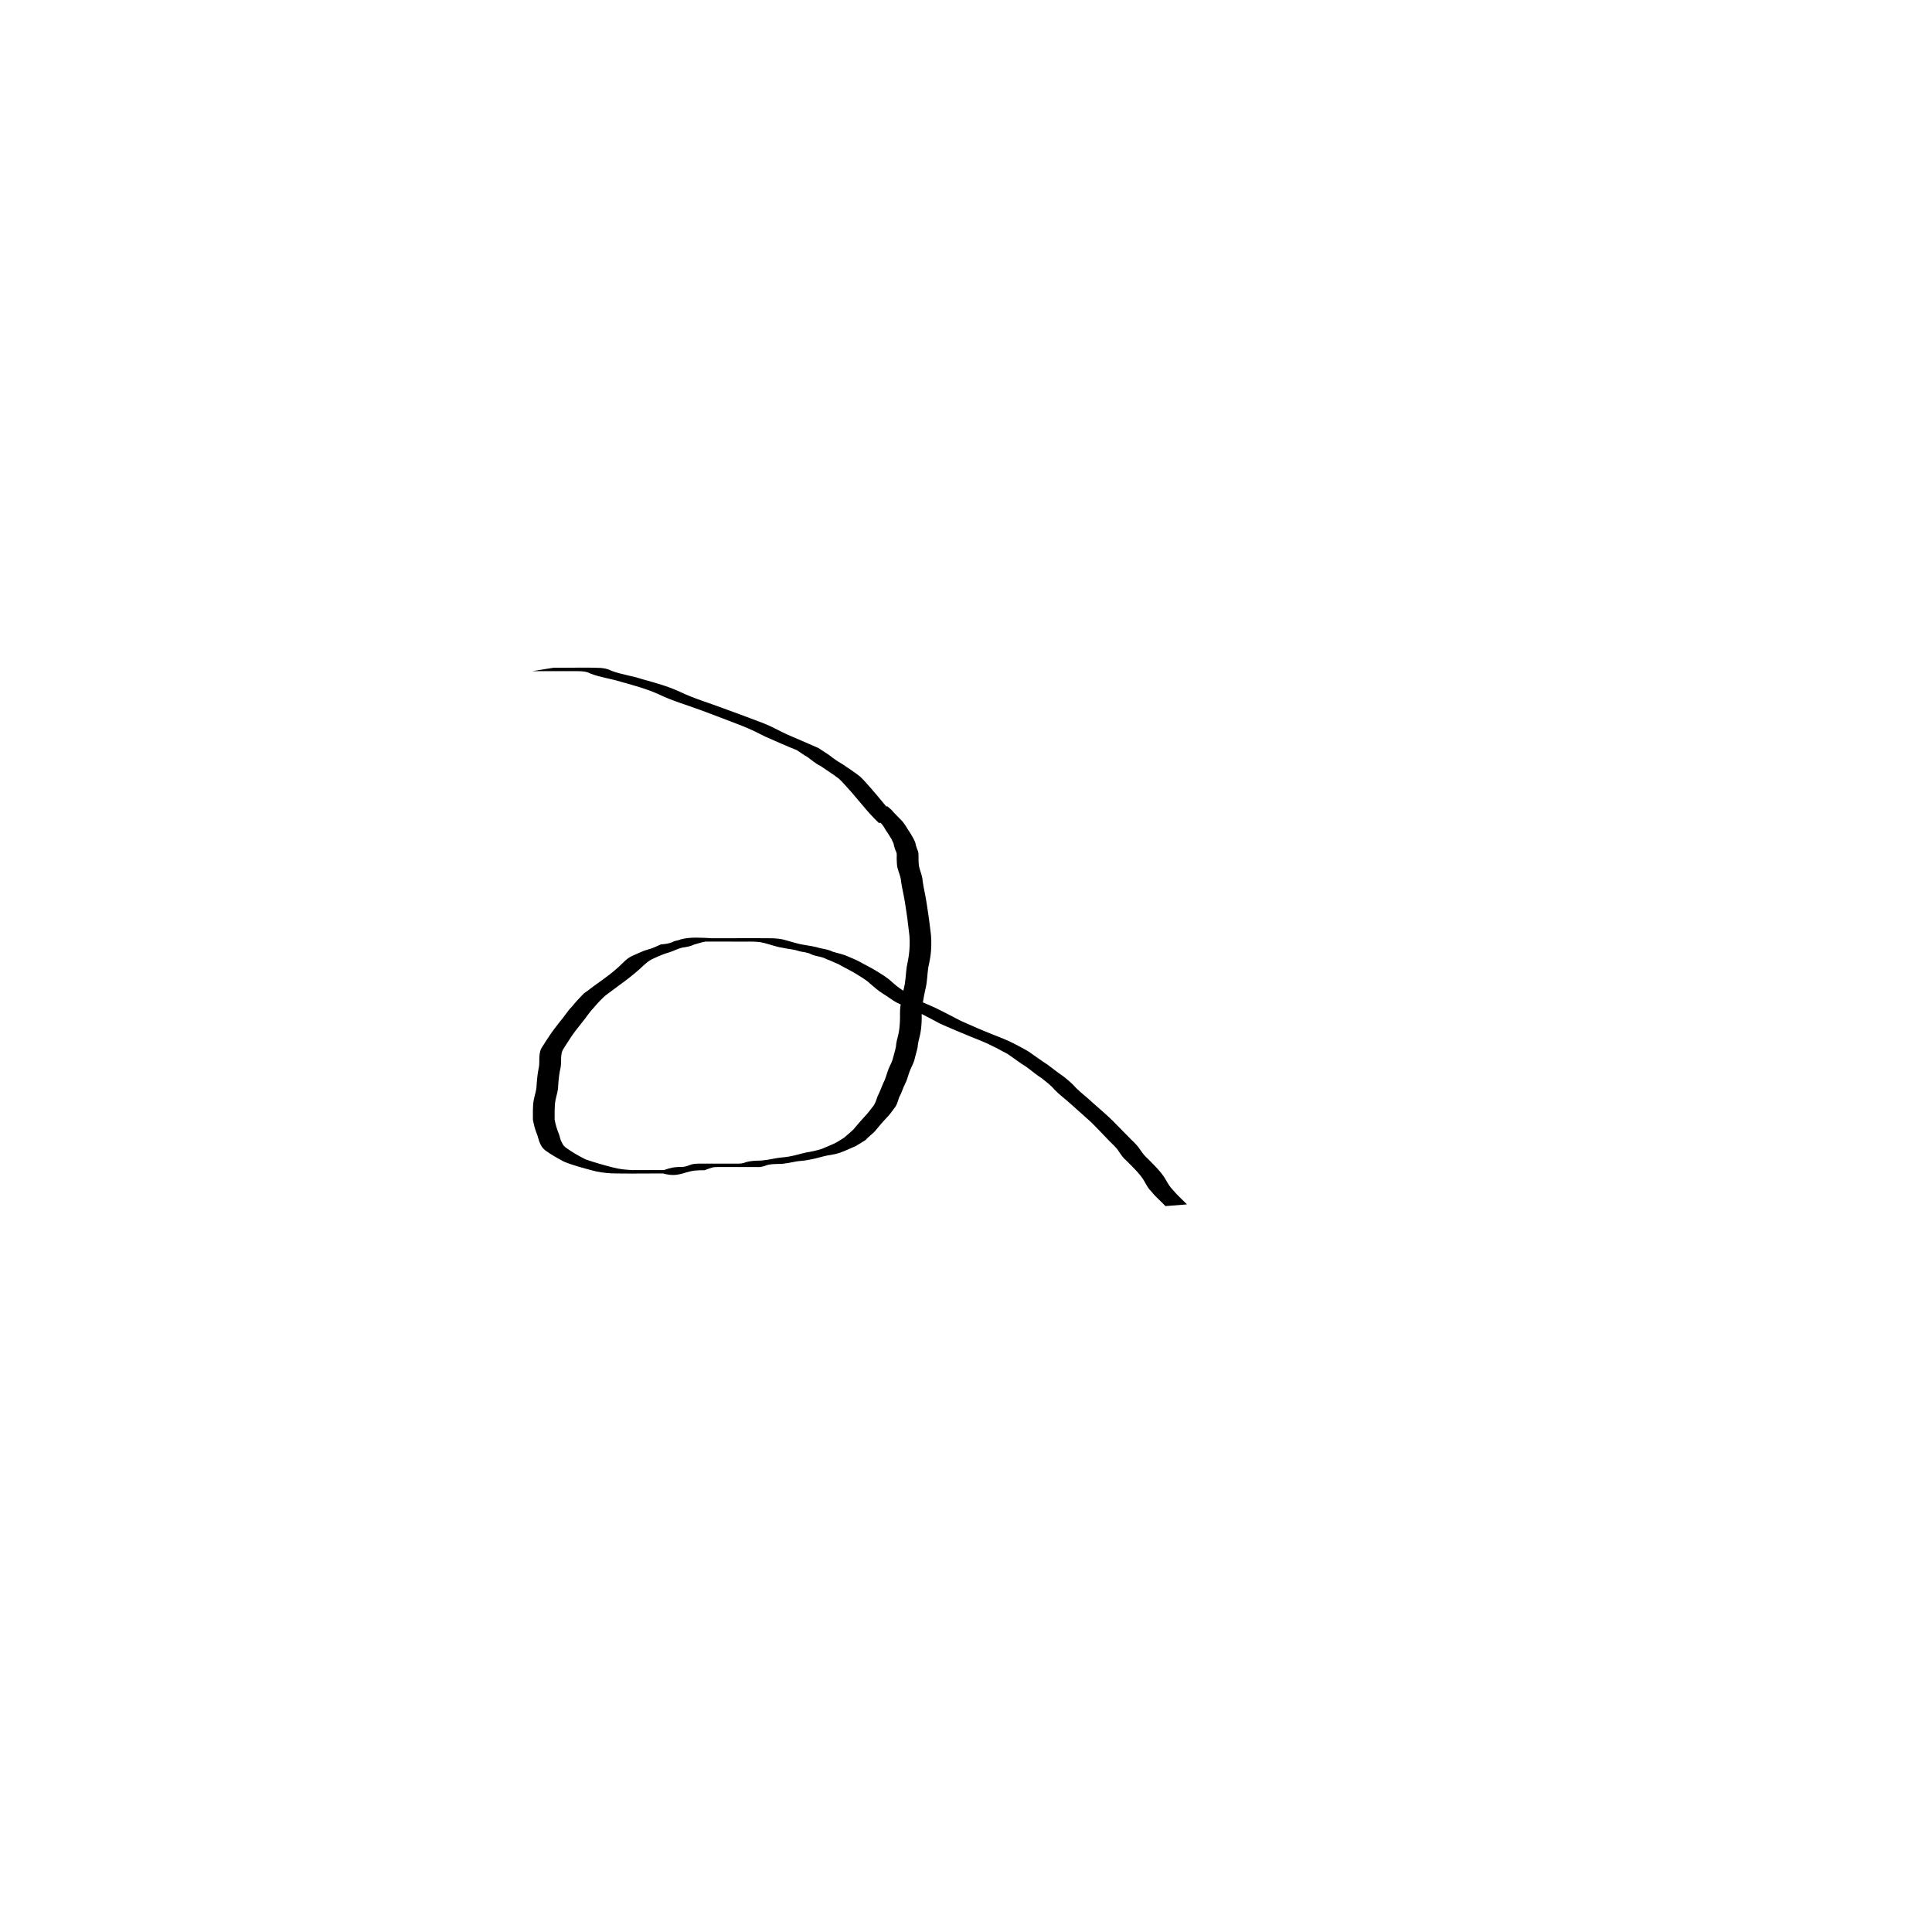
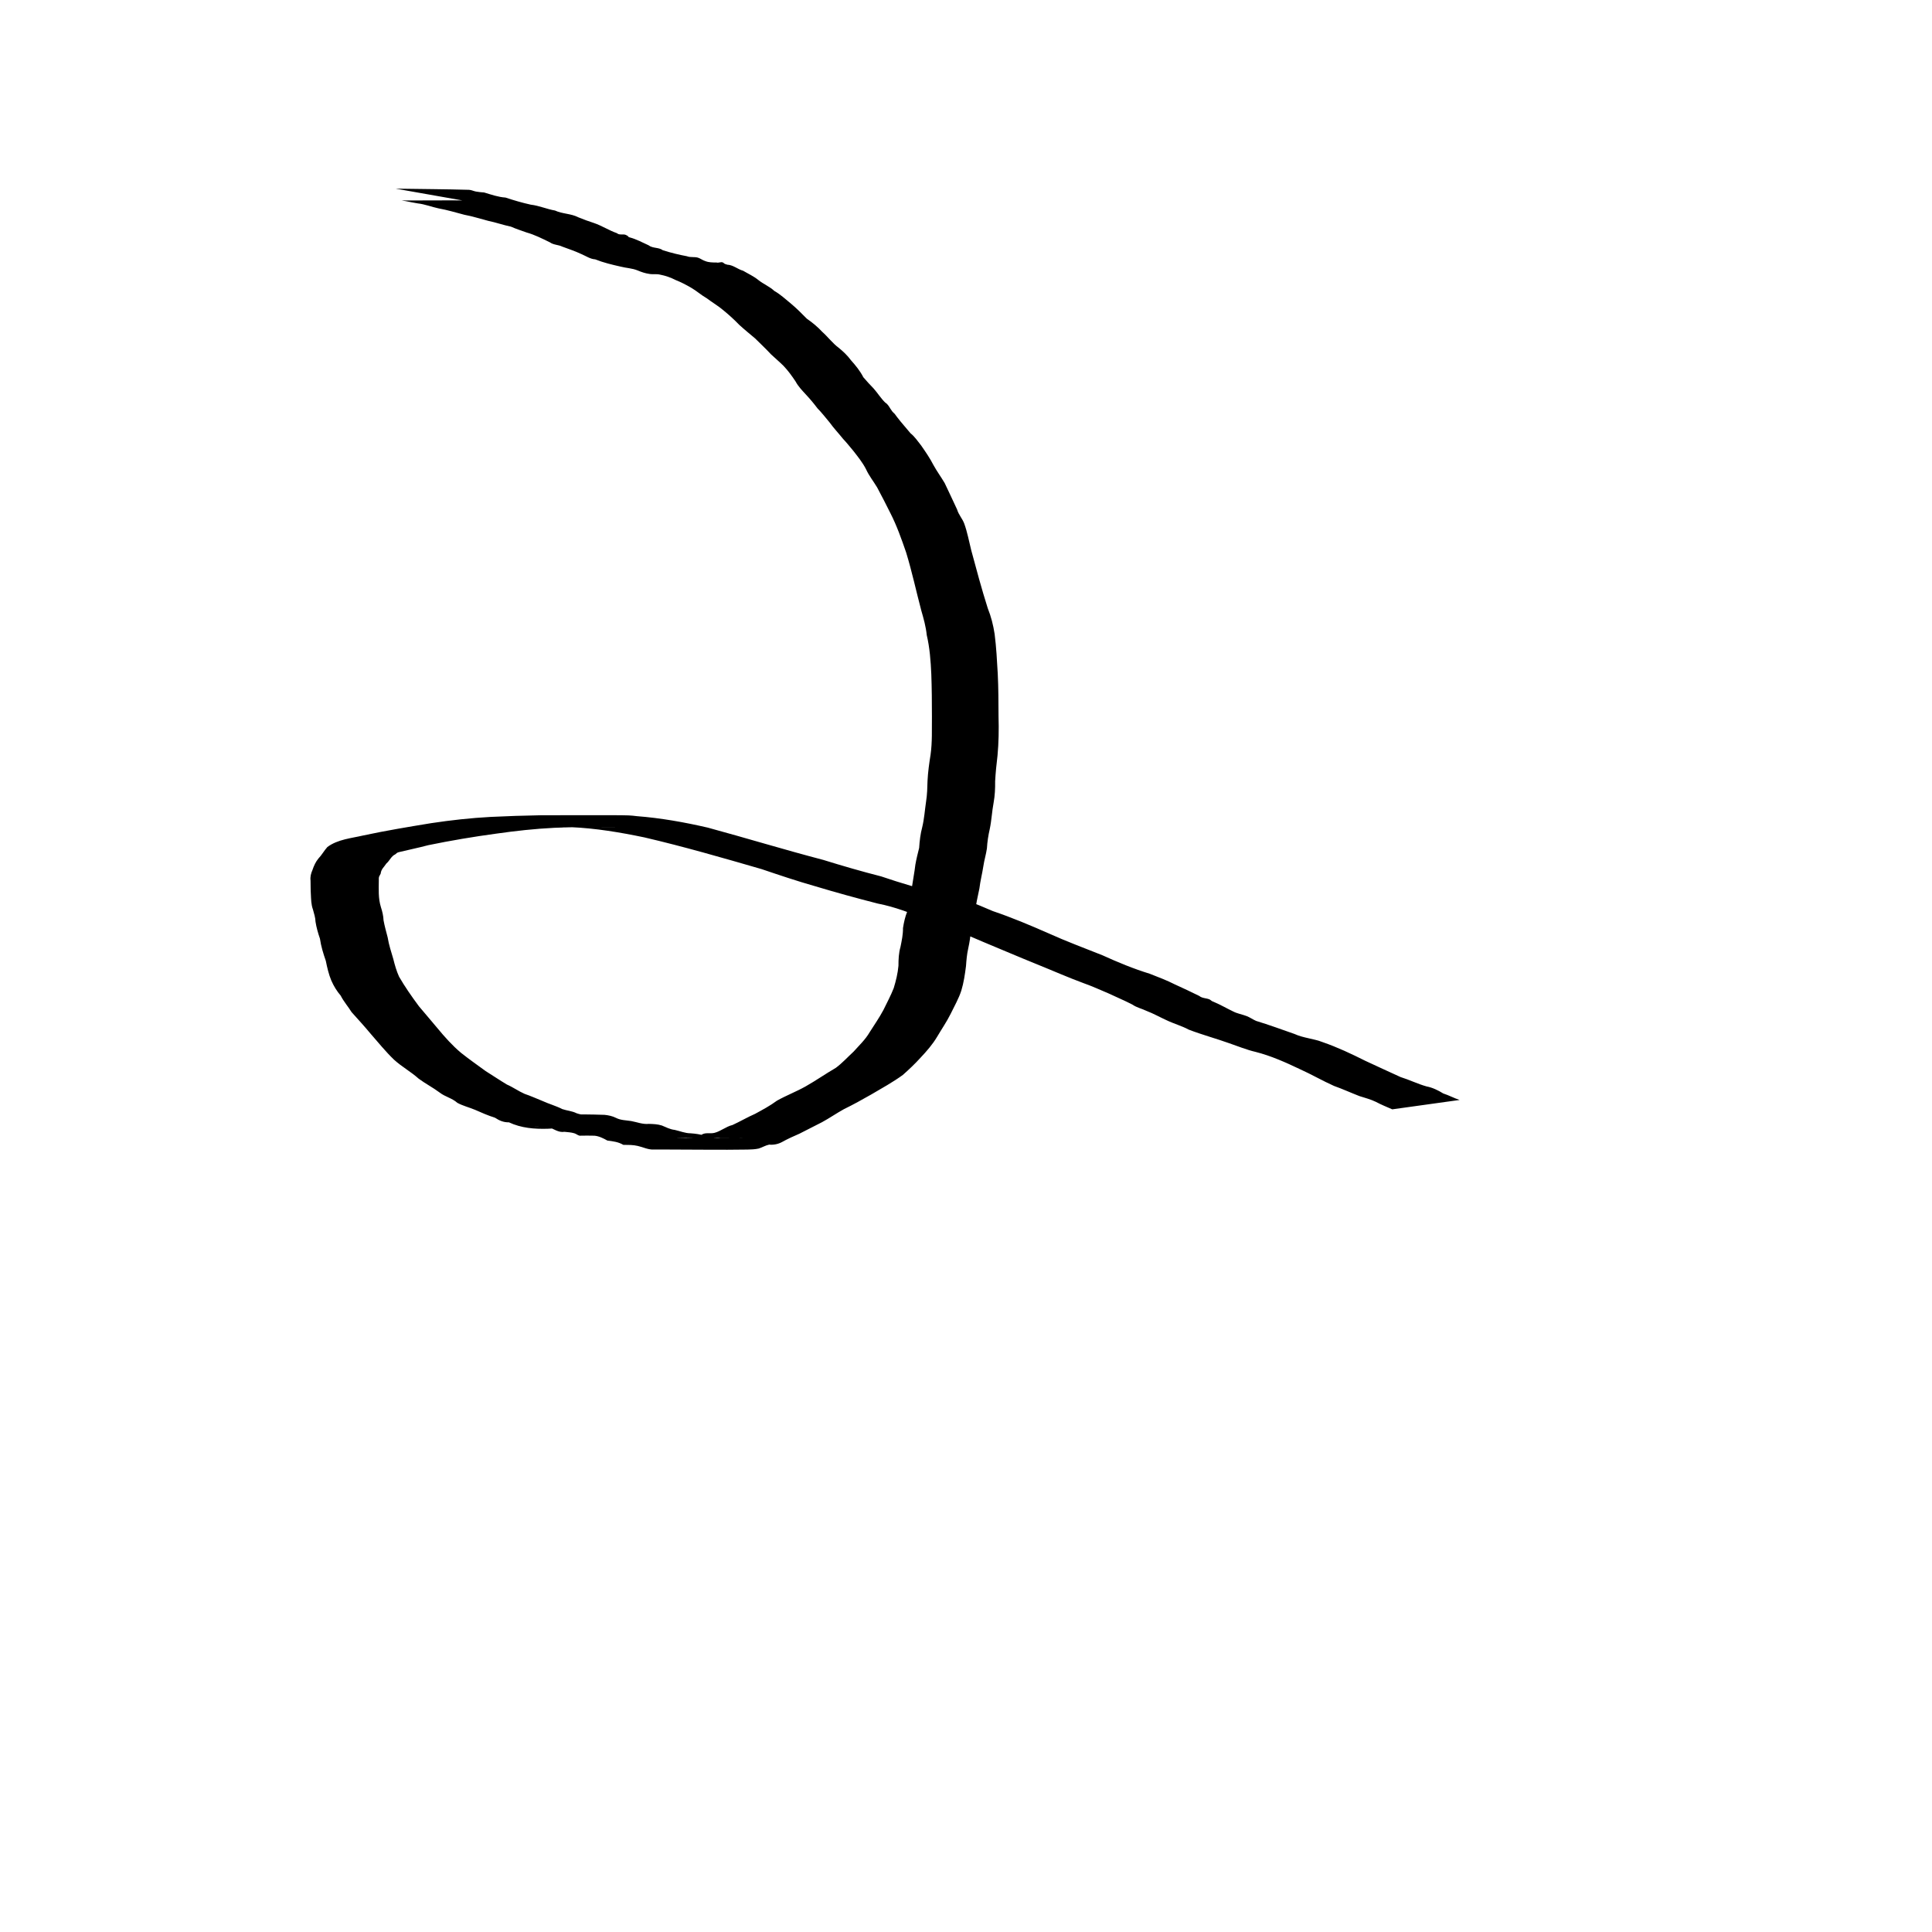
<svg xmlns="http://www.w3.org/2000/svg" width="1000" height="1000" viewBox="0 0 264.583 264.583" version="1.1" id="svg1">
-   <defs id="defs1">
-     <rect x="256.667" y="116.667" width="508.333" height="661.667" id="rect3" />
-   </defs>
-   <text xml:space="preserve" transform="scale(0.2645833)" id="text3" style="fill:#000000;text-orientation:auto;stroke-width:19.521;text-align:start;writing-mode:lr-tb;direction:ltr;white-space:pre;shape-inside:url(#rect3)" />
-   <path id="path6" style="fill:#000000;stroke-width:5.165" d="m 159.599,165.173 2.957,-0.233 c -0.626,-0.646 -1.309,-1.243 -1.891,-1.93 -0.394,-0.406 -0.702,-0.876 -0.971,-1.37 -0.32,-0.587 -0.741,-1.103 -1.188,-1.596 -0.415,-0.458 -0.853,-0.894 -1.288,-1.332 -0.403,-0.353 -0.733,-0.753 -1.027,-1.197 -0.351,-0.557 -0.812,-1.013 -1.286,-1.462 -0.831,-0.852 -1.667,-1.699 -2.499,-2.549 -0.912,-0.888 -1.889,-1.704 -2.835,-2.554 -0.715,-0.678 -1.51,-1.265 -2.21,-1.959 -0.504,-0.597 -1.111,-1.085 -1.717,-1.573 -0.753,-0.51 -1.465,-1.077 -2.193,-1.622 -0.875,-0.561 -1.71,-1.181 -2.564,-1.773 -0.64,-0.389 -1.308,-0.729 -1.97,-1.079 -0.963,-0.505 -1.985,-0.887 -2.994,-1.288 -1.455,-0.575 -2.89,-1.198 -4.317,-1.839 -1.147,-0.59 -2.282,-1.2 -3.442,-1.764 -0.59,-0.266 -1.188,-0.518 -1.778,-0.785 0.109,-0.611 0.207,-1.223 0.352,-1.828 0.255,-0.97 0.236,-1.98 0.389,-2.965 0.171,-0.75 0.32,-1.504 0.374,-2.272 0.069,-0.935 0.055,-1.859 -0.081,-2.786 -0.144,-1.196 -0.307,-2.386 -0.495,-3.575 -0.15,-1.071 -0.418,-2.119 -0.572,-3.189 -0.02,-0.629 -0.286,-1.203 -0.445,-1.802 -0.09,-0.347 -0.11,-0.704 -0.117,-1.061 -0.013,-0.39 0.033,-0.778 -0.054,-1.16 -0.123,-0.312 -0.247,-0.621 -0.333,-0.946 -0.01,-0.322 -0.199,-0.576 -0.322,-0.861 -0.218,-0.418 -0.463,-0.819 -0.731,-1.207 -0.257,-0.407 -0.5,-0.826 -0.819,-1.188 -0.4,-0.411 -0.796,-0.827 -1.205,-1.23 -0.216,-0.315 -0.525,-0.525 -0.807,-0.772 l -0.15,0.013 c -0.159,-0.185 -0.316,-0.373 -0.47,-0.562 -0.563,-0.682 -1.136,-1.355 -1.714,-2.024 -0.449,-0.499 -0.876,-1.012 -1.364,-1.474 -0.795,-0.65 -1.675,-1.183 -2.516,-1.769 -0.63,-0.351 -1.202,-0.773 -1.769,-1.214 -0.49,-0.32 -0.981,-0.637 -1.468,-0.962 -1.444,-0.639 -2.903,-1.253 -4.352,-1.884 -1.027,-0.48 -2.015,-1.041 -3.067,-1.466 -1.865,-0.712 -3.737,-1.407 -5.613,-2.091 -1.981,-0.746 -4.034,-1.344 -5.946,-2.261 -1.651,-0.77 -3.418,-1.241 -5.167,-1.731 -1.357,-0.447 -2.794,-0.622 -4.134,-1.119 -0.48,-0.249 -0.973,-0.362 -1.508,-0.409 -1.532,-0.066 -3.067,-0.039 -4.6,-0.03 -0.464,0.003 -0.928,0.004 -1.392,0.005 -0.005,0 -0.034,1e-5 -0.04,0 -0.132,2.5e-4 -0.264,3e-4 -0.396,5.2e-4 -0.018,10e-6 -0.036,-1e-5 -0.054,0 l 0.004,-5.2e-4 c -0.466,-9e-5 -1.247,-4.9e-4 -2.344,-5.2e-4 0.78,2e-4 1.56,0.002 2.339,10e-4 l -2.931,0.465 c 1.363,-0.001 0.187,-5.8e-4 3.528,-5.2e-4 0.791,-2.7e-4 1.583,-0.002 2.374,-0.002 0.068,1e-5 0.136,-4e-5 0.205,0 0.123,0.002 0.245,0.004 0.368,0.008 0.531,0.024 1.031,0.047 1.503,0.321 1.359,0.532 2.822,0.696 4.213,1.136 1.725,0.482 3.464,0.949 5.102,1.687 1.939,0.94 4.034,1.52 6.047,2.277 1.842,0.677 3.67,1.395 5.501,2.096 1.065,0.424 2.09,0.932 3.112,1.452 1.432,0.615 2.846,1.274 4.299,1.839 0.487,0.311 0.945,0.671 1.454,0.942 0.583,0.432 1.126,0.909 1.789,1.225 0.834,0.577 1.695,1.114 2.501,1.73 0.497,0.448 0.916,0.954 1.367,1.445 0.597,0.65 1.139,1.351 1.724,2.012 0.756,0.913 1.535,1.801 2.397,2.618 l 0.238,-0.019 c 0.334,0.311 0.551,0.735 0.784,1.12 0.267,0.363 0.494,0.745 0.725,1.13 0.101,0.297 0.31,0.516 0.314,0.832 0.09,0.324 0.189,0.643 0.341,0.944 0.11,0.348 0.021,0.729 0.052,1.089 0.01,0.38 0.023,0.76 0.123,1.129 0.146,0.595 0.445,1.149 0.465,1.771 0.165,1.071 0.429,2.121 0.585,3.193 0.194,1.189 0.357,2.376 0.484,3.573 0.142,0.903 0.143,1.806 0.072,2.718 -0.066,0.759 -0.206,1.505 -0.363,2.251 -0.144,0.978 -0.135,1.979 -0.394,2.94 -0.025,0.104 -0.049,0.208 -0.071,0.312 -0.575,-0.366 -1.106,-0.799 -1.612,-1.253 -0.613,-0.577 -1.341,-0.995 -2.051,-1.437 -0.748,-0.473 -1.552,-0.845 -2.319,-1.285 -0.503,-0.266 -1.031,-0.484 -1.556,-0.701 -0.668,-0.325 -1.402,-0.45 -2.105,-0.665 -0.56,-0.288 -1.173,-0.372 -1.78,-0.5 -0.711,-0.224 -1.45,-0.317 -2.181,-0.447 -0.867,-0.13 -1.693,-0.419 -2.536,-0.647 -0.582,-0.17 -1.176,-0.231 -1.779,-0.252 -1.747,-0.026 -3.495,-0.013 -5.242,-0.009 -0.549,0.002 -1.098,0.001 -1.647,0.002 -0.351,6.9e-4 -0.927,10e-4 -1.362,0.002 -1.466,-0.065 -2.96,-0.211 -4.333,0.158 -0.352,0.178 -0.783,0.153 -1.108,0.37 -0.504,0.218 -1.062,0.27 -1.604,0.322 -0.589,0.265 -1.155,0.554 -1.787,0.7 -0.715,0.198 -1.363,0.546 -2.041,0.832 -0.774,0.323 -1.295,0.928 -1.881,1.497 -0.962,0.877 -2.011,1.637 -3.07,2.389 -0.595,0.413 -1.148,0.88 -1.748,1.284 -0.56,0.569 -1.108,1.154 -1.609,1.775 -0.628,0.628 -1.067,1.398 -1.651,2.062 -0.513,0.678 -1.055,1.329 -1.51,2.047 -0.339,0.514 -0.685,1.02 -1.004,1.548 -0.245,0.38 -0.294,0.844 -0.324,1.286 -0.031,0.449 0.022,0.897 -0.059,1.341 -0.188,0.842 -0.265,1.703 -0.328,2.562 -0.001,0.671 -0.261,1.298 -0.378,1.952 -0.096,0.472 -0.108,0.952 -0.123,1.432 -0.006,0.428 -0.003,0.855 10e-4,1.283 0.108,0.624 0.264,1.236 0.492,1.826 0.212,0.467 0.268,0.977 0.49,1.439 0.181,0.415 0.399,0.703 0.76,0.982 0.807,0.579 1.676,1.066 2.553,1.53 1.224,0.491 2.508,0.828 3.782,1.169 0.87,0.243 1.762,0.361 2.661,0.412 1.854,0.048 3.708,0.025 5.562,0.019 0.504,-0.002 1.008,-0.003 1.512,-0.004 0.127,-2.1e-4 0.254,-3.1e-4 0.38,-5.1e-4 0.305,-1.4e-4 0.609,-1.8e-4 0.914,0 -4.359,-0.003 -2.388,0.002 -1.294,5.1e-4 2.03,0.56 2.718,-0.162 4.263,-0.386 0.481,-0.052 0.964,-0.056 1.447,-0.058 0.381,-0.153 0.755,-0.298 1.153,-0.399 0.223,-0.027 0.448,-0.036 0.672,-0.04 0.26,1.1e-4 0.521,2.9e-4 0.781,5.2e-4 1.47,10e-4 2.941,-5.4e-4 4.411,5.2e-4 0.455,0.041 0.845,-0.015 1.27,-0.17 0.562,-0.245 1.191,-0.23 1.793,-0.251 0.89,0.009 1.758,-0.216 2.629,-0.37 0.62,-0.058 1.22,-0.105 1.828,-0.249 0.79,-0.134 1.542,-0.403 2.33,-0.553 0.727,-0.103 1.458,-0.246 2.133,-0.542 0.562,-0.236 1.113,-0.472 1.671,-0.72 0.481,-0.27 0.925,-0.584 1.399,-0.864 0.375,-0.465 0.889,-0.774 1.281,-1.22 0.472,-0.601 0.979,-1.173 1.497,-1.735 0.42,-0.407 0.758,-0.877 1.1,-1.349 0.382,-0.44 0.514,-0.996 0.688,-1.534 0.344,-0.58 0.506,-1.248 0.813,-1.84 0.284,-0.509 0.388,-1.08 0.592,-1.621 0.188,-0.532 0.48,-1.012 0.659,-1.551 0.131,-0.621 0.347,-1.219 0.465,-1.847 0.033,-0.558 0.187,-1.078 0.319,-1.617 0.137,-0.618 0.202,-1.246 0.228,-1.878 0.02,-0.348 0.009,-0.699 0.007,-1.048 0.826,0.414 1.641,0.85 2.452,1.293 1.434,0.651 2.894,1.243 4.348,1.848 0.989,0.397 1.995,0.777 2.938,1.274 0.682,0.3 1.318,0.713 1.992,1.033 0.861,0.578 1.671,1.227 2.56,1.763 0.734,0.53 1.412,1.129 2.178,1.61 0.597,0.486 1.229,0.935 1.718,1.538 0.693,0.72 1.505,1.299 2.241,1.974 0.94,0.852 1.899,1.681 2.833,2.537 0.832,0.844 1.658,1.694 2.47,2.557 0.445,0.449 0.933,0.852 1.27,1.399 0.304,0.461 0.601,0.902 1.034,1.257 0.437,0.434 0.873,0.869 1.296,1.317 0.435,0.473 0.857,0.961 1.175,1.523 0.271,0.512 0.557,1.021 0.981,1.426 0.558,0.718 1.286,1.286 1.895,1.961 z M 76.25,91.447 c -0.073,-7e-5 -0.206,-3.2e-4 -0.444,-5.2e-4 l -0.003,5.2e-4 c 0.217,4e-5 0.366,0 0.446,0 z m 10.14,68.797 c 0.015,-0.002 0.093,-0.004 0.259,-0.006 -0.902,-0.031 -1.8,-0.117 -2.676,-0.348 -1.266,-0.325 -2.526,-0.683 -3.763,-1.107 -0.875,-0.438 -1.733,-0.924 -2.533,-1.487 -0.372,-0.249 -0.562,-0.44 -0.738,-0.846 -0.255,-0.438 -0.279,-0.947 -0.499,-1.404 -0.217,-0.557 -0.375,-1.128 -0.485,-1.717 0.002,-0.425 -8.7e-4,-0.85 0.004,-1.275 0.007,-0.464 0.029,-0.927 0.114,-1.384 0.127,-0.661 0.372,-1.305 0.366,-1.986 0.056,-0.85 0.142,-1.7 0.341,-2.531 0.076,-0.455 0.049,-0.91 0.068,-1.37 0.032,-0.402 0.079,-0.805 0.314,-1.146 0.318,-0.522 0.661,-1.029 0.994,-1.542 0.451,-0.704 0.99,-1.344 1.5,-2.005 0.57,-0.673 1.026,-1.434 1.644,-2.07 0.503,-0.597 1.035,-1.182 1.624,-1.695 0.576,-0.428 1.148,-0.862 1.726,-1.287 1.063,-0.76 2.097,-1.557 3.069,-2.433 0.575,-0.555 1.14,-1.093 1.897,-1.392 0.657,-0.31 1.323,-0.59 2.025,-0.787 0.612,-0.188 1.171,-0.511 1.795,-0.654 0.556,-0.072 1.118,-0.165 1.625,-0.418 0.365,-0.096 0.725,-0.206 1.087,-0.31 0.24,-0.048 0.396,-0.077 0.469,-0.096 1.742,5.9e-4 3.483,0.002 5.224,0.004 0.319,-3.1e-4 0.638,-10e-4 0.957,-0.002 l 0.057,5.1e-4 c 0.598,0.011 1.192,0.025 1.773,0.186 0.853,0.2 1.667,0.535 2.539,0.659 0.718,0.171 1.468,0.194 2.172,0.434 0.588,0.182 1.226,0.152 1.773,0.469 0.671,0.299 1.455,0.292 2.104,0.667 0.536,0.175 1.029,0.45 1.558,0.65 0.765,0.447 1.57,0.815 2.329,1.273 0.693,0.443 1.428,0.824 2.03,1.394 0.576,0.481 1.128,0.999 1.773,1.394 0.636,0.372 1.202,0.845 1.849,1.199 0.198,0.1 0.399,0.197 0.6,0.29 -0.014,0.073 -0.028,0.146 -0.043,0.219 -0.1,0.699 -0.029,1.407 -0.071,2.111 -0.029,0.611 -0.084,1.222 -0.226,1.818 -0.142,0.542 -0.284,1.072 -0.32,1.635 -0.12,0.614 -0.326,1.2 -0.471,1.807 -0.18,0.532 -0.482,1.007 -0.652,1.542 -0.193,0.534 -0.316,1.092 -0.593,1.593 -0.277,0.623 -0.496,1.272 -0.813,1.879 -0.171,0.512 -0.316,1.025 -0.684,1.44 -0.339,0.458 -0.689,0.909 -1.089,1.317 -0.515,0.565 -1.01,1.146 -1.503,1.73 -0.407,0.399 -0.86,0.757 -1.281,1.14 -0.457,0.287 -0.906,0.591 -1.393,0.827 -0.549,0.251 -1.108,0.467 -1.662,0.706 -0.69,0.236 -1.401,0.379 -2.12,0.494 -0.782,0.173 -1.545,0.421 -2.336,0.556 -0.607,0.119 -1.224,0.126 -1.832,0.238 -0.862,0.161 -1.724,0.349 -2.607,0.333 -0.624,0.033 -1.242,0.076 -1.825,0.323 -0.209,0.054 -0.419,0.074 -0.63,0.081 h -5.2e-4 c -0.295,-2.3e-4 -0.589,-5.1e-4 -0.884,-0.001 -1.491,-0.002 -2.982,-0.01 -4.473,5.2e-4 -0.387,0.007 -0.781,0.008 -1.155,0.118 -0.377,0.115 -0.736,0.304 -1.135,0.323 -0.485,0.009 -0.972,0.024 -1.452,0.104 -0.372,0.071 -0.852,0.209 -1.178,0.338 -0.415,3e-5 -0.831,-3.6e-4 -1.246,-0.002 -0.482,5.2e-4 -0.964,7.4e-4 -1.446,0.002 -0.615,5.2e-4 -1.23,0.003 -1.845,0.006 z m 15.656,-0.888 c -0.274,1.3e-4 -0.548,-3.1e-4 -0.822,-5.1e-4 0.216,-3e-5 0.47,2e-5 0.744,0 -0.001,3e-5 0.022,4.6e-4 0.078,5.1e-4 z M 78.55,91.906 c -0.135,-4e-5 -0.274,5e-5 -0.418,0 -0.091,-5e-5 0.183,-7.8e-4 0.274,-5.2e-4 0.048,8e-5 0.096,3.2e-4 0.144,5.2e-4 z" />
+   <defs id="defs1" />
+   <path style="fill:#000000;stroke-width:32.881" id="path1" d="m 63.414,27.464 c 3.512,-0.027 -5.58,-0.034 -8.369,-0.007 -0.171,0.002 0.339,0.053 0.507,0.085 0.553,0.105 1.097,0.228 1.654,0.313 0.975,0.108 1.9,0.48 2.859,0.685 1.191,0.209 2.359,0.569 3.533,0.873 1.106,0.203 2.178,0.55 3.267,0.833 1.047,0.214 2.063,0.578 3.11,0.794 0.701,0.313 1.424,0.538 2.14,0.798 1.11,0.31 2.145,0.84 3.189,1.348 0.517,0.37 1.167,0.323 1.686,0.584 0.885,0.327 1.78,0.624 2.639,1.03 0.617,0.26 1.21,0.68 1.881,0.717 1.125,0.451 2.302,0.728 3.471,0.992 0.792,0.208 1.601,0.216 2.362,0.536 0.508,0.214 1.021,0.386 1.56,0.463 0.503,0.097 0.995,-0.021 1.487,0.102 0.754,0.144 1.45,0.39 2.143,0.742 0.725,0.288 1.427,0.653 2.11,1.049 0.745,0.425 1.402,1.026 2.146,1.448 0.752,0.572 1.561,1.031 2.284,1.651 0.761,0.621 1.492,1.288 2.182,2.003 0.698,0.638 1.433,1.229 2.153,1.84 0.737,0.722 1.48,1.434 2.189,2.189 0.566,0.533 1.159,1.028 1.713,1.58 0.612,0.646 1.143,1.375 1.643,2.13 0.372,0.698 0.915,1.241 1.428,1.805 0.555,0.591 1.081,1.223 1.575,1.879 0.592,0.594 1.102,1.273 1.649,1.917 0.571,0.795 1.237,1.491 1.843,2.251 0.505,0.531 0.959,1.113 1.435,1.677 0.611,0.788 1.238,1.559 1.706,2.465 0.412,0.916 1.032,1.673 1.536,2.52 0.619,1.161 1.225,2.335 1.812,3.518 0.88,1.722 1.522,3.547 2.158,5.392 0.801,2.615 1.373,5.306 2.076,7.953 0.32,1.099 0.628,2.201 0.745,3.352 0.413,1.751 0.542,3.56 0.624,5.361 0.069,1.933 0.086,3.868 0.085,5.803 -0.023,1.749 0.06,3.487 -0.186,5.22 -0.19,1.188 -0.357,2.376 -0.416,3.581 -0.024,0.946 -0.048,1.872 -0.195,2.805 -0.178,1.185 -0.249,2.366 -0.528,3.527 -0.252,0.934 -0.361,1.885 -0.425,2.852 -0.19,0.763 -0.383,1.518 -0.518,2.297 -0.119,1.042 -0.33,2.07 -0.477,3.113 -0.234,1.091 -0.49,2.172 -0.63,3.285 -0.298,0.732 -0.463,1.492 -0.587,2.278 0.011,0.89 -0.171,1.716 -0.342,2.577 -0.242,0.842 -0.281,1.706 -0.279,2.582 -0.092,1.057 -0.345,2.071 -0.65,3.071 -0.409,1.038 -0.93,2.007 -1.417,3.005 -0.563,1.059 -1.241,2.022 -1.875,3.027 -0.597,1.029 -1.438,1.804 -2.201,2.661 -0.811,0.746 -1.561,1.581 -2.443,2.229 -1.392,0.805 -2.718,1.739 -4.121,2.531 -1.282,0.722 -2.651,1.24 -3.932,1.958 -0.949,0.704 -1.975,1.249 -2.997,1.806 -1.053,0.456 -2.049,1.053 -3.095,1.528 -0.879,0.205 -1.617,0.867 -2.489,1.079 -0.591,0.138 -1.176,-0.093 -1.718,0.235 -0.437,0.315 -0.922,0.435 -1.433,0.425 -0.5,0.023 -1.001,0.008 -1.502,0.003 -3.375,-0.055 13.414,0.021 7.29,-0.001 -0.582,-0.003 -1.164,-0.005 -1.747,-0.004 -0.754,0.095 -1.444,-0.077 -2.173,-0.267 -0.645,-0.201 -1.307,-0.288 -1.973,-0.336 -0.737,7e-4 -1.455,-0.312 -2.181,-0.468 -0.608,-0.062 -1.173,-0.362 -1.741,-0.598 -0.579,-0.189 -1.187,-0.205 -1.787,-0.224 -0.824,0.087 -1.6,-0.236 -2.406,-0.385 -0.72,-0.116 -1.44,-0.099 -2.109,-0.444 -0.488,-0.245 -1.015,-0.351 -1.544,-0.407 -3.8,-0.133 -7.606,-0.024 -11.409,-0.026 -3.179,-0.009 -7.013,0.08 8.327,0.049 0.332,-6.9e-4 -0.45,-0.119 -0.745,-0.238 -0.629,-0.319 -1.313,-0.351 -1.971,-0.575 -0.888,-0.457 -1.837,-0.704 -2.738,-1.123 -0.804,-0.319 -1.598,-0.687 -2.417,-0.96 -0.836,-0.367 -1.591,-0.916 -2.428,-1.279 -0.982,-0.589 -1.934,-1.232 -2.907,-1.841 -1.128,-0.821 -2.268,-1.622 -3.365,-2.494 -1.196,-1.002 -2.249,-2.182 -3.259,-3.406 -0.844,-0.983 -1.664,-1.993 -2.511,-2.973 -0.491,-0.674 -0.994,-1.345 -1.458,-2.045 -0.442,-0.657 -0.867,-1.318 -1.265,-2.01 -0.348,-0.764 -0.585,-1.593 -0.789,-2.418 -0.286,-0.981 -0.61,-1.94 -0.772,-2.958 -0.199,-0.777 -0.419,-1.541 -0.564,-2.335 -0.025,-0.63 -0.171,-1.221 -0.361,-1.813 -0.187,-0.595 -0.266,-1.209 -0.29,-1.836 -0.006,-0.598 -0.019,-1.196 3.11e-4,-1.794 -0.017,-0.618 0.027,-0.485 0.256,-0.958 0.063,-0.628 0.471,-0.898 0.771,-1.378 0.479,-0.41 0.666,-1.016 1.238,-1.271 0.198,-0.166 0.236,-0.234 0.49,-0.296 1.337,-0.328 2.683,-0.594 4.017,-0.952 3.087,-0.636 6.194,-1.159 9.311,-1.581 2.646,-0.377 5.285,-0.668 7.952,-0.799 2.375,-0.099 4.752,-0.126 7.128,-0.122 3.196,0.007 7.806,-10e-4 -7.155,0.003 -0.201,5e-5 0.402,0.002 0.603,0.001 1.203,-0.002 0.466,-0.019 1.7,0.031 3.389,0.147 6.728,0.707 10.056,1.4 5.391,1.257 10.725,2.8 16.054,4.343 2.438,0.825 4.872,1.646 7.342,2.346 2.847,0.854 5.706,1.644 8.583,2.377 2.337,0.451 4.556,1.31 6.764,2.238 2.596,0.867 5.134,1.915 7.658,3.009 2.456,1.017 4.899,2.071 7.363,3.065 2.132,0.857 4.236,1.794 6.388,2.586 1.143,0.401 2.25,0.91 3.37,1.381 1.097,0.523 2.22,0.983 3.301,1.545 0.606,0.422 1.318,0.563 1.959,0.876 0.926,0.353 1.8,0.845 2.705,1.259 1.007,0.489 2.079,0.772 3.069,1.304 1.813,0.699 3.692,1.199 5.523,1.855 1.207,0.411 2.394,0.908 3.632,1.193 2.103,0.534 4.109,1.433 6.087,2.374 1.57,0.706 3.073,1.583 4.644,2.284 1.173,0.416 2.312,0.938 3.474,1.389 0.757,0.245 1.533,0.438 2.258,0.791 0.731,0.388 1.494,0.701 2.25,1.027 0,0 9.224,-1.285 9.224,-1.285 v 0 c -0.768,-0.25 -1.474,-0.641 -2.24,-0.888 -0.715,-0.441 -1.482,-0.814 -2.289,-0.965 -1.214,-0.34 -2.354,-0.911 -3.559,-1.283 -1.621,-0.72 -3.216,-1.492 -4.833,-2.226 -1.899,-0.952 -3.846,-1.871 -5.829,-2.553 -1.249,-0.493 -2.632,-0.555 -3.87,-1.124 -1.747,-0.61 -3.487,-1.252 -5.25,-1.786 -0.442,-0.192 -0.849,-0.487 -1.296,-0.661 -0.612,-0.237 -1.276,-0.331 -1.868,-0.644 -0.876,-0.419 -1.714,-0.913 -2.59,-1.279 -0.403,-0.174 -0.21,-0.064 -0.576,-0.335 -0.453,-0.222 -1.029,-0.152 -1.448,-0.496 -1.103,-0.546 -2.209,-1.068 -3.329,-1.574 -1.128,-0.576 -2.299,-1.012 -3.471,-1.473 -2.203,-0.675 -4.342,-1.561 -6.456,-2.523 -2.485,-0.992 -4.988,-1.918 -7.435,-3.027 -2.5,-1.099 -5.019,-2.16 -7.592,-3.029 -2.346,-1 -4.523,-1.964 -7.062,-2.337 -2.776,-0.684 -5.516,-1.492 -8.232,-2.414 -2.656,-0.675 -5.29,-1.441 -7.916,-2.255 -5.296,-1.385 -10.54,-2.99 -15.825,-4.424 -3.214,-0.741 -6.44,-1.318 -9.719,-1.57 -0.755,-0.104 -1.472,-0.125 -2.231,-0.126 -3.67,-6.9e-4 -7.341,-0.019 -11.011,0.006 -2.256,0.04 -4.511,0.114 -6.765,0.224 -2.73,0.146 -5.435,0.446 -8.144,0.855 -3.097,0.507 -6.196,1.021 -9.271,1.677 -1.656,0.393 -3.509,0.526 -4.946,1.586 -0.442,0.49 -0.771,1.1 -1.229,1.577 -0.383,0.466 -0.621,0.991 -0.818,1.576 -0.206,0.467 -0.326,0.924 -0.263,1.451 0.018,0.616 6.23e-4,1.233 0.042,1.848 0.037,0.715 0.036,1.434 0.287,2.108 0.147,0.563 0.335,1.083 0.353,1.681 0.123,0.791 0.347,1.567 0.606,2.314 0.151,1.06 0.458,2.04 0.803,3.039 0.185,0.913 0.395,1.84 0.751,2.689 0.331,0.761 0.762,1.463 1.287,2.075 0.42,0.829 1.007,1.474 1.488,2.254 0.872,0.975 1.757,1.936 2.596,2.948 1.057,1.211 2.072,2.468 3.222,3.573 1.063,0.967 2.305,1.64 3.376,2.599 0.93,0.691 1.95,1.208 2.876,1.902 0.741,0.58 1.696,0.756 2.419,1.406 0.758,0.412 1.616,0.619 2.407,0.948 0.911,0.407 1.802,0.792 2.744,1.089 0.614,0.403 1.193,0.647 1.909,0.631 3.392,1.584 7.222,0.57 10.871,0.564 4.9,-0.024 -12.16,0.017 -6.991,-0.007 0.505,-0.011 1.005,0.003 1.505,0.085 0.751,0.229 1.386,0.798 2.224,0.657 0.445,0.049 0.926,0.07 1.36,0.205 0.238,0.074 0.443,0.257 0.683,0.321 0.097,0.026 0.2,-0.001 0.299,-0.001 0.583,-0.005 1.167,-0.007 1.75,0.008 0.63,0.048 1.223,0.351 1.781,0.663 0.744,0.095 1.514,0.186 2.182,0.589 0.661,0.007 1.331,-0.007 1.981,0.149 0.738,0.166 1.416,0.525 2.165,0.493 0.591,0.001 1.181,-3.6e-4 1.772,-0.001 3.704,-10e-4 7.408,0.068 11.113,0.005 0.506,-0.011 1.013,-0.03 1.511,-0.14 0.488,-0.151 0.938,-0.437 1.437,-0.536 0.595,0.055 1.188,-0.056 1.731,-0.341 0.785,-0.439 1.595,-0.806 2.414,-1.157 1.025,-0.532 2.056,-1.051 3.086,-1.572 1.022,-0.556 1.988,-1.226 3.007,-1.789 1.274,-0.621 2.522,-1.311 3.758,-2.019 1.449,-0.856 2.931,-1.662 4.305,-2.663 0.851,-0.75 1.675,-1.531 2.446,-2.383 0.824,-0.88 1.629,-1.792 2.26,-2.859 0.615,-1.045 1.304,-2.039 1.849,-3.135 0.502,-1.049 1.093,-2.049 1.457,-3.175 0.332,-1.094 0.497,-2.229 0.642,-3.372 0.054,-0.801 0.125,-1.599 0.299,-2.381 0.194,-0.873 0.33,-1.741 0.376,-2.64 0.115,-0.793 0.399,-1.528 0.554,-2.311 0.135,-1.109 0.368,-2.192 0.605,-3.279 0.123,-1.042 0.389,-2.044 0.546,-3.078 0.119,-0.815 0.366,-1.595 0.484,-2.41 0.05,-0.902 0.189,-1.794 0.391,-2.669 0.25,-1.185 0.298,-2.398 0.525,-3.588 0.176,-0.976 0.223,-1.941 0.209,-2.937 0.065,-1.174 0.18,-2.343 0.325,-3.508 0.166,-1.782 0.192,-3.564 0.141,-5.355 -0.012,-1.953 -0.009,-3.906 -0.107,-5.857 -0.102,-1.821 -0.199,-3.643 -0.429,-5.451 -0.185,-1.214 -0.485,-2.396 -0.939,-3.523 -0.834,-2.621 -1.547,-5.29 -2.265,-7.953 -0.298,-1.181 -0.54,-2.512 -0.961,-3.653 -0.247,-0.668 -0.773,-1.216 -0.972,-1.917 -0.556,-1.217 -1.136,-2.415 -1.703,-3.624 -0.495,-0.834 -1.06,-1.602 -1.529,-2.454 -0.494,-0.963 -1.091,-1.824 -1.695,-2.695 -0.46,-0.575 -0.883,-1.221 -1.45,-1.665 -0.618,-0.759 -1.267,-1.458 -1.858,-2.24 -0.104,-0.14 -0.207,-0.28 -0.311,-0.421 -0.105,-0.105 -0.221,-0.199 -0.316,-0.316 -0.334,-0.412 -0.526,-0.952 -0.985,-1.234 -0.585,-0.566 -1.032,-1.301 -1.576,-1.915 -0.485,-0.507 -0.971,-1.015 -1.424,-1.557 -0.434,-0.862 -1.068,-1.627 -1.69,-2.323 -0.484,-0.664 -1.088,-1.226 -1.698,-1.721 -0.812,-0.605 -1.458,-1.474 -2.22,-2.155 -0.637,-0.687 -1.365,-1.292 -2.12,-1.809 -0.719,-0.73 -1.44,-1.456 -2.221,-2.105 -0.734,-0.593 -1.415,-1.242 -2.232,-1.699 -0.636,-0.601 -1.492,-0.94 -2.177,-1.485 -0.655,-0.539 -1.387,-0.858 -2.1,-1.281 -0.756,-0.211 -1.365,-0.8 -2.168,-0.831 -0.116,-0.038 -0.232,-0.075 -0.348,-0.113 -0.092,-0.066 -0.174,-0.155 -0.276,-0.198 -0.245,-0.103 -0.589,0.095 -0.843,0.013 -0.529,-0.006 -1.056,0.004 -1.562,-0.202 -0.347,-0.106 -0.645,-0.353 -0.979,-0.459 -0.479,-0.152 -1.037,-0.003 -1.514,-0.198 -1.123,-0.208 -2.223,-0.478 -3.315,-0.827 -0.56,-0.422 -1.362,-0.224 -1.949,-0.678 -0.851,-0.381 -1.686,-0.846 -2.58,-1.076 -1.001,-0.313 0.493,0.205 -0.497,-0.326 -0.341,-0.183 -0.922,0.064 -1.246,-0.249 -1.097,-0.381 -2.088,-1.042 -3.19,-1.408 -0.716,-0.232 -1.424,-0.485 -2.123,-0.777 -0.983,-0.514 -2.162,-0.446 -3.173,-0.92 -1.129,-0.193 -2.181,-0.672 -3.322,-0.803 -1.166,-0.258 -2.322,-0.595 -3.46,-0.973 -1.002,-0.065 -1.952,-0.405 -2.917,-0.694 -0.394,-0.035 -0.74,-0.055 -1.127,-0.129 -0.325,-0.062 -0.636,-0.228 -0.966,-0.237 -3.207,-0.088 -6.416,-0.104 -9.623,-0.154 -0.131,-0.002 -0.261,-0.002 -0.392,-0.003 z" />
</svg>
